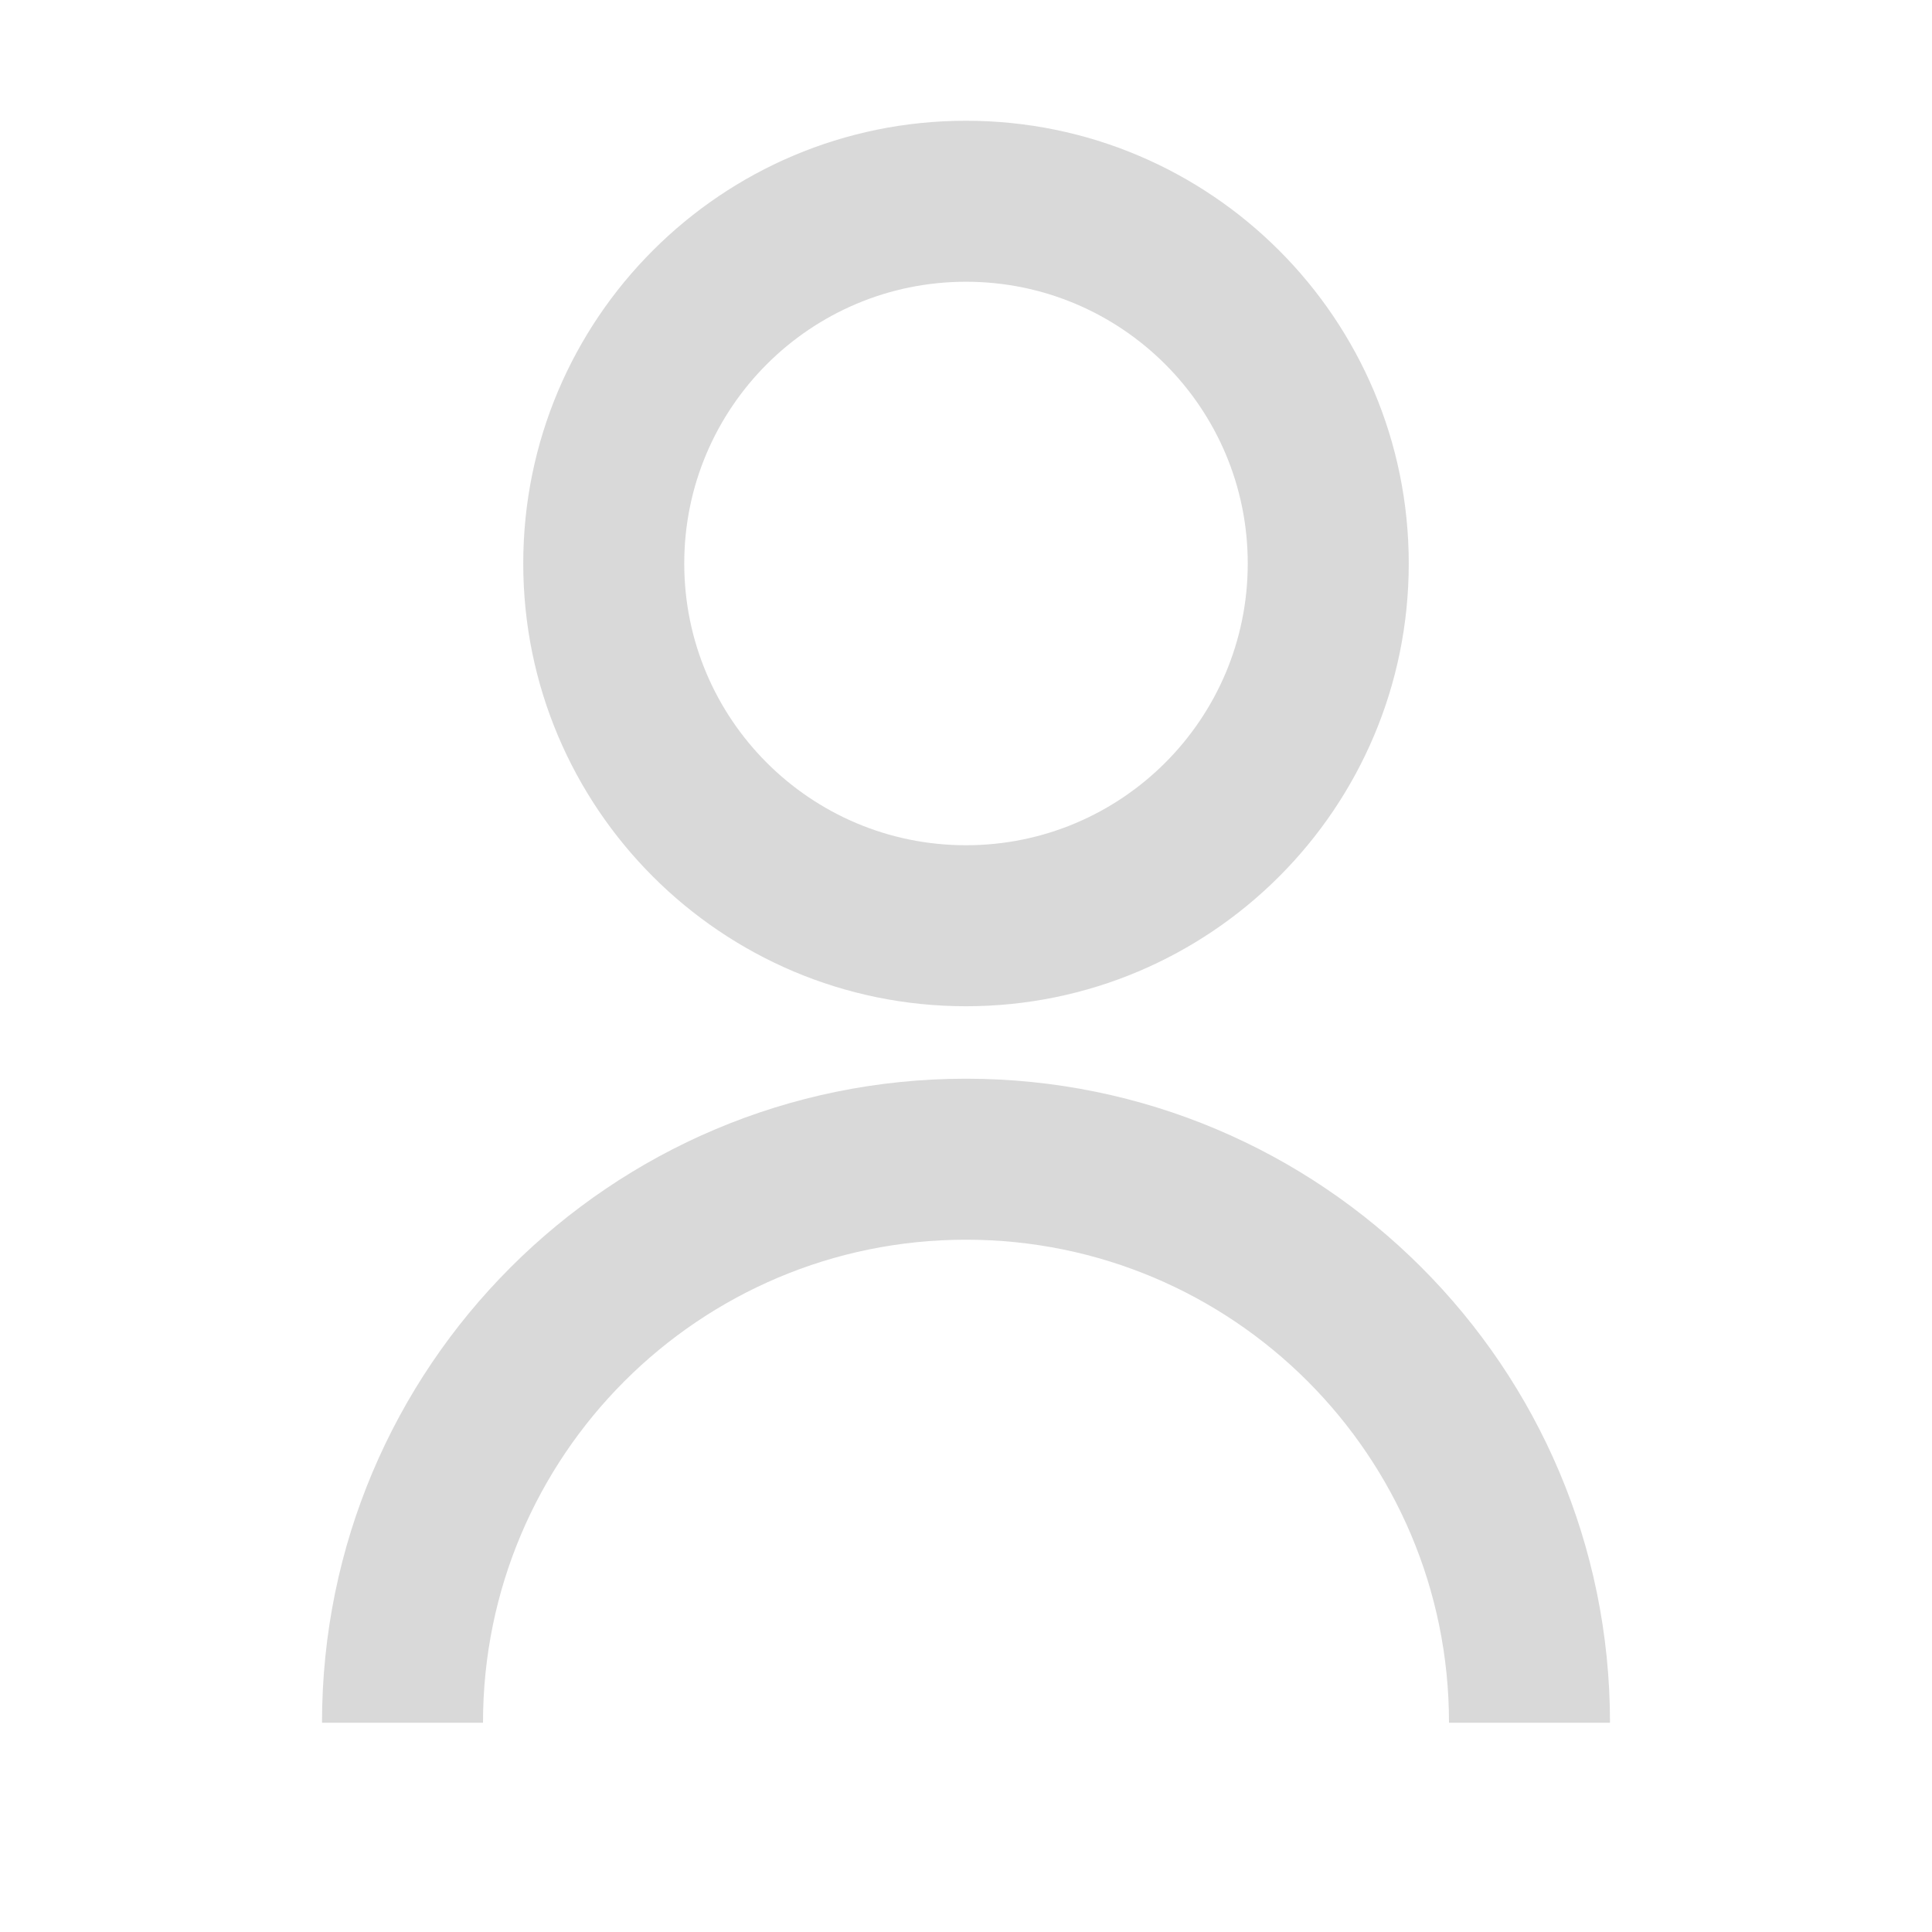
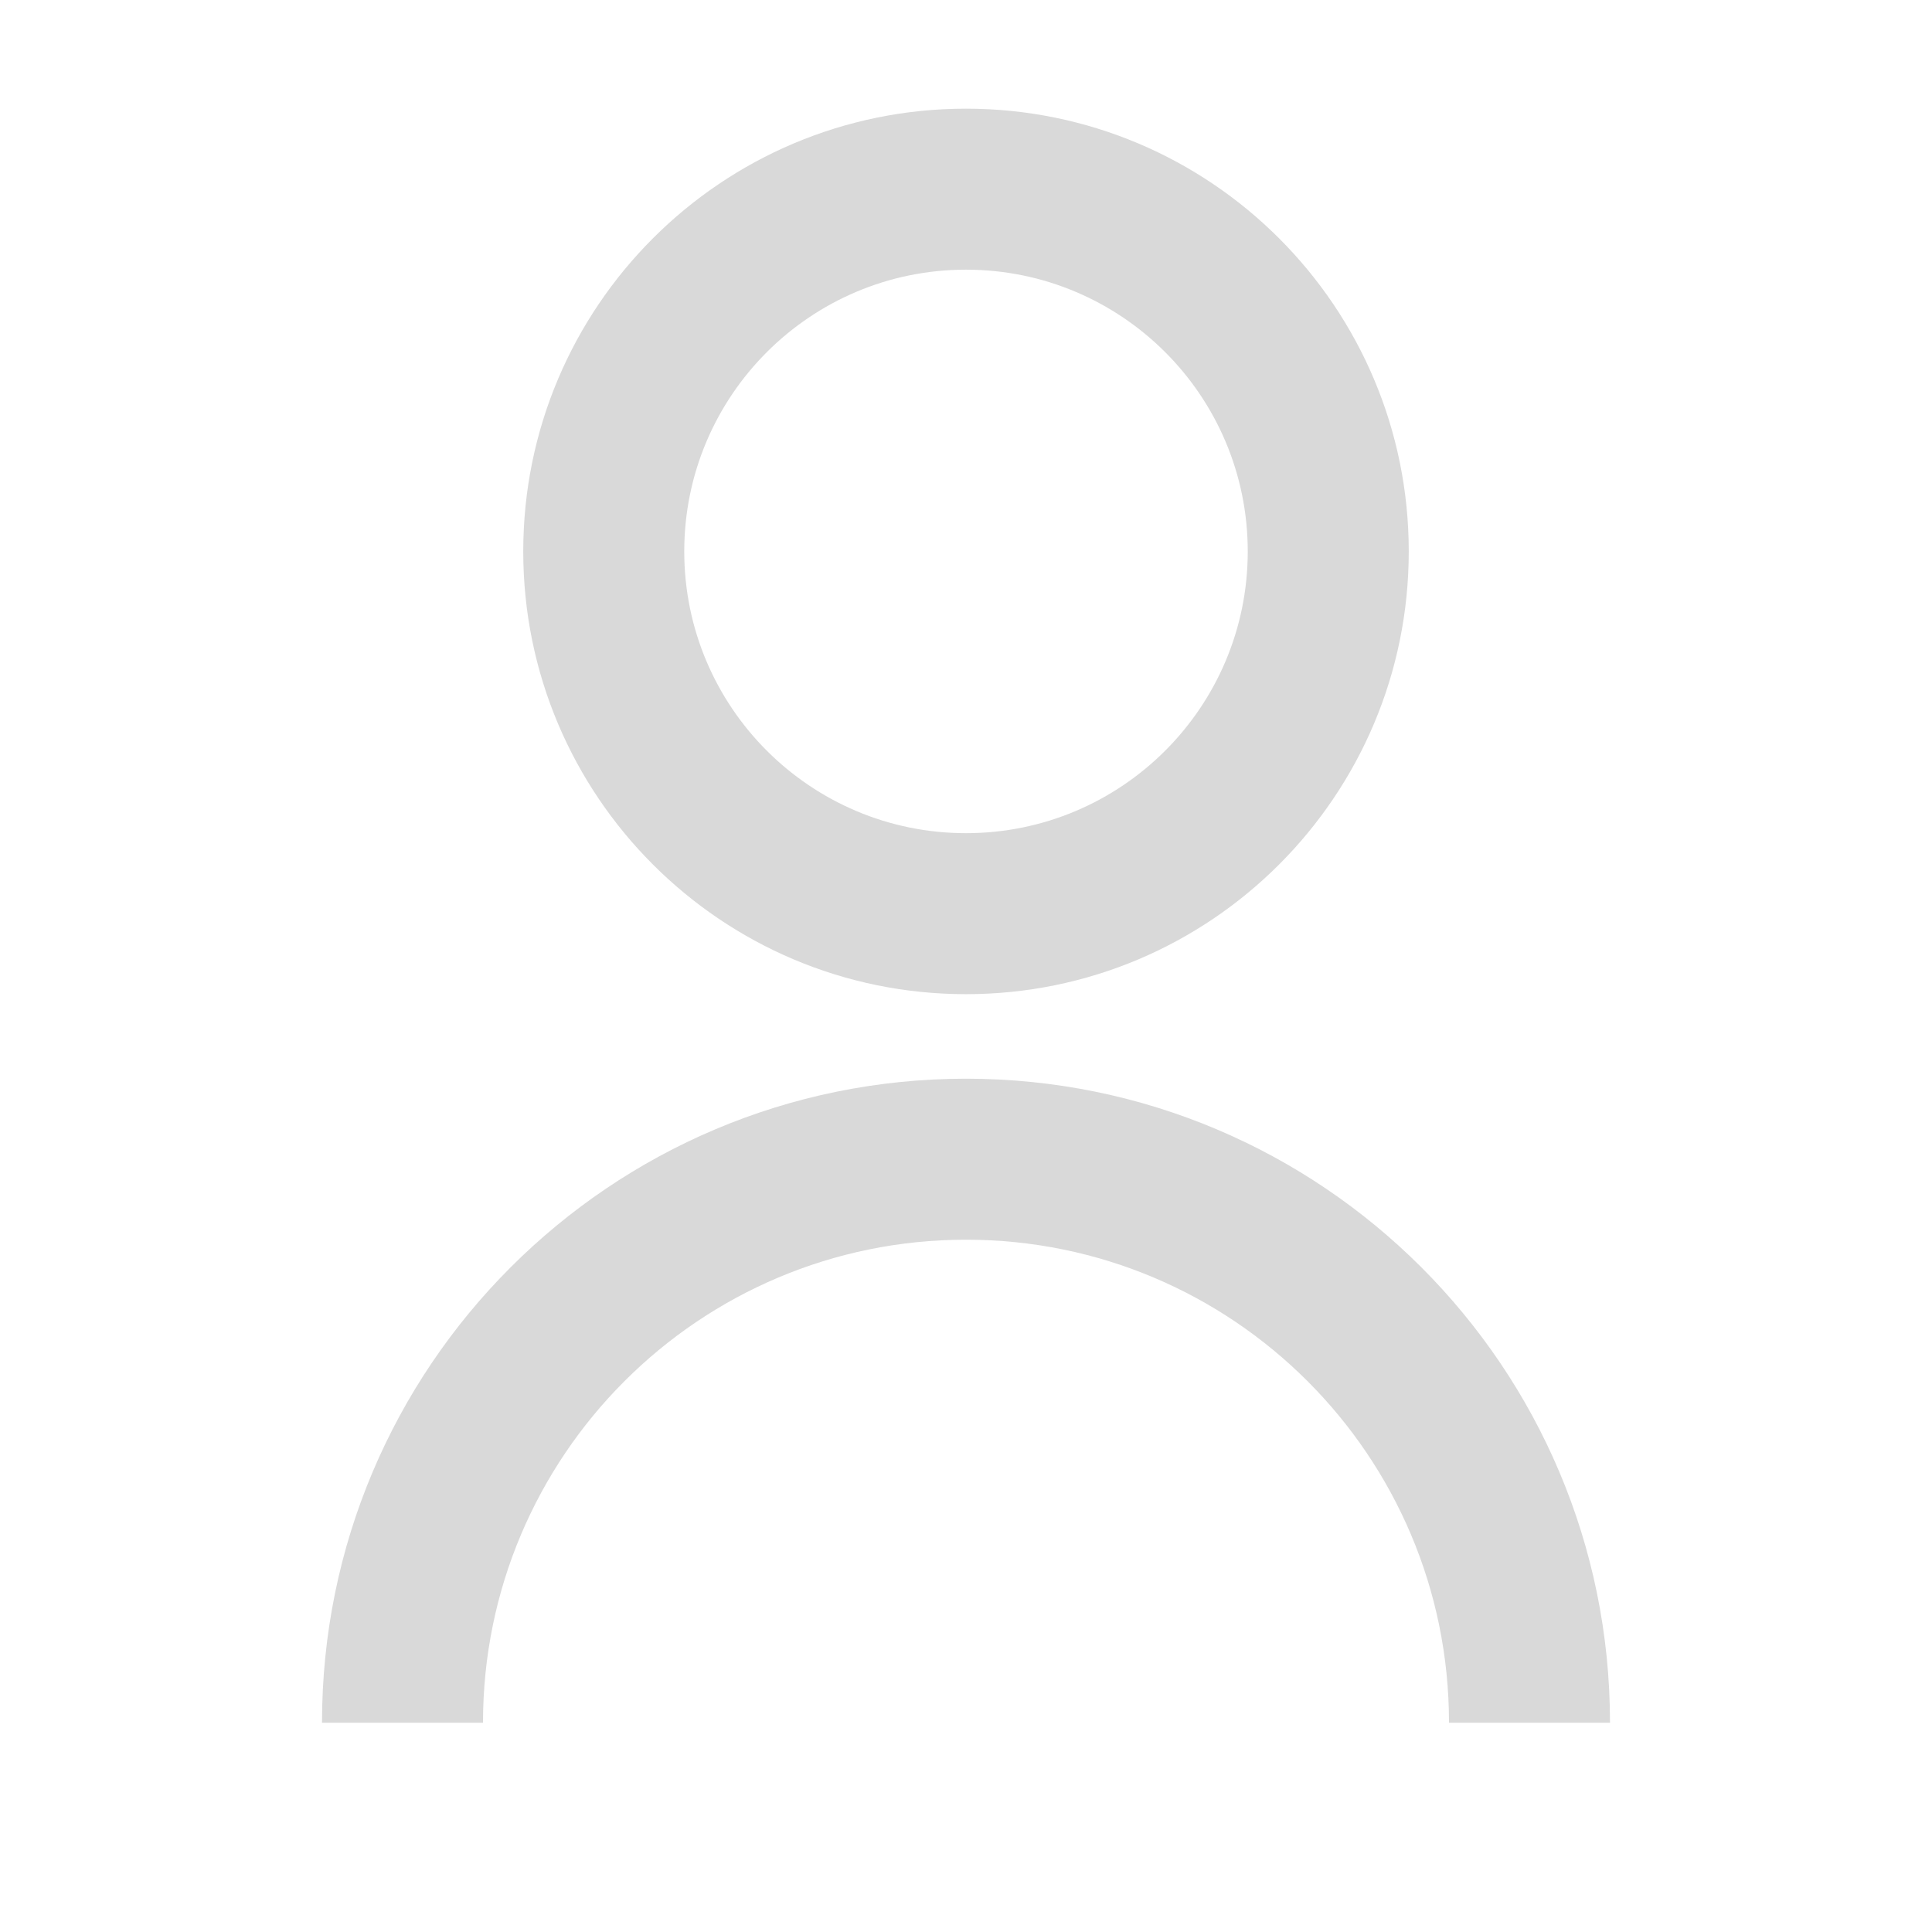
<svg xmlns="http://www.w3.org/2000/svg" fill="#D9D9D9" width="800px" height="800px" viewBox="0 0 24 24">
  <g>
    <path fill="none" d="M0 0h24v24H0z" />
-     <path fill="#D9D9D9" d="M4 21.4a8 8 0 1 1 16 0h-2a6 6 0 1 0-12 0H4zm8-8.9c-3.038 0-5.5-2.462-5.5-5.5S8.962 1.5 12 1.5 17.5 3.962 17.5 7 15.038 12.5 12 12.5zm0-2c1.933 0 3.5-1.567 3.5-3.5S13.933 3.5 12 3.5 8.5 5.067 8.5 7 10.067 10.5 12 10.5z" />
+     <path fill="#D9D9D9" d="M4 21.4a8 8 0 1 1 16 0h-2a6 6 0 1 0-12 0H4zm8-9.05c-3.038 0-5.5-2.462-5.5-5.5S8.962 1.35 12 1.35 17.5 3.812 17.5 6.85 15.038 12.35 12 12.35zm0-2c1.933 0 3.5-1.567 3.5-3.5S13.933 3.35 12 3.35 8.5 4.917 8.5 6.85 10.067 10.35 12 10.35z" />
  </g>
</svg>
